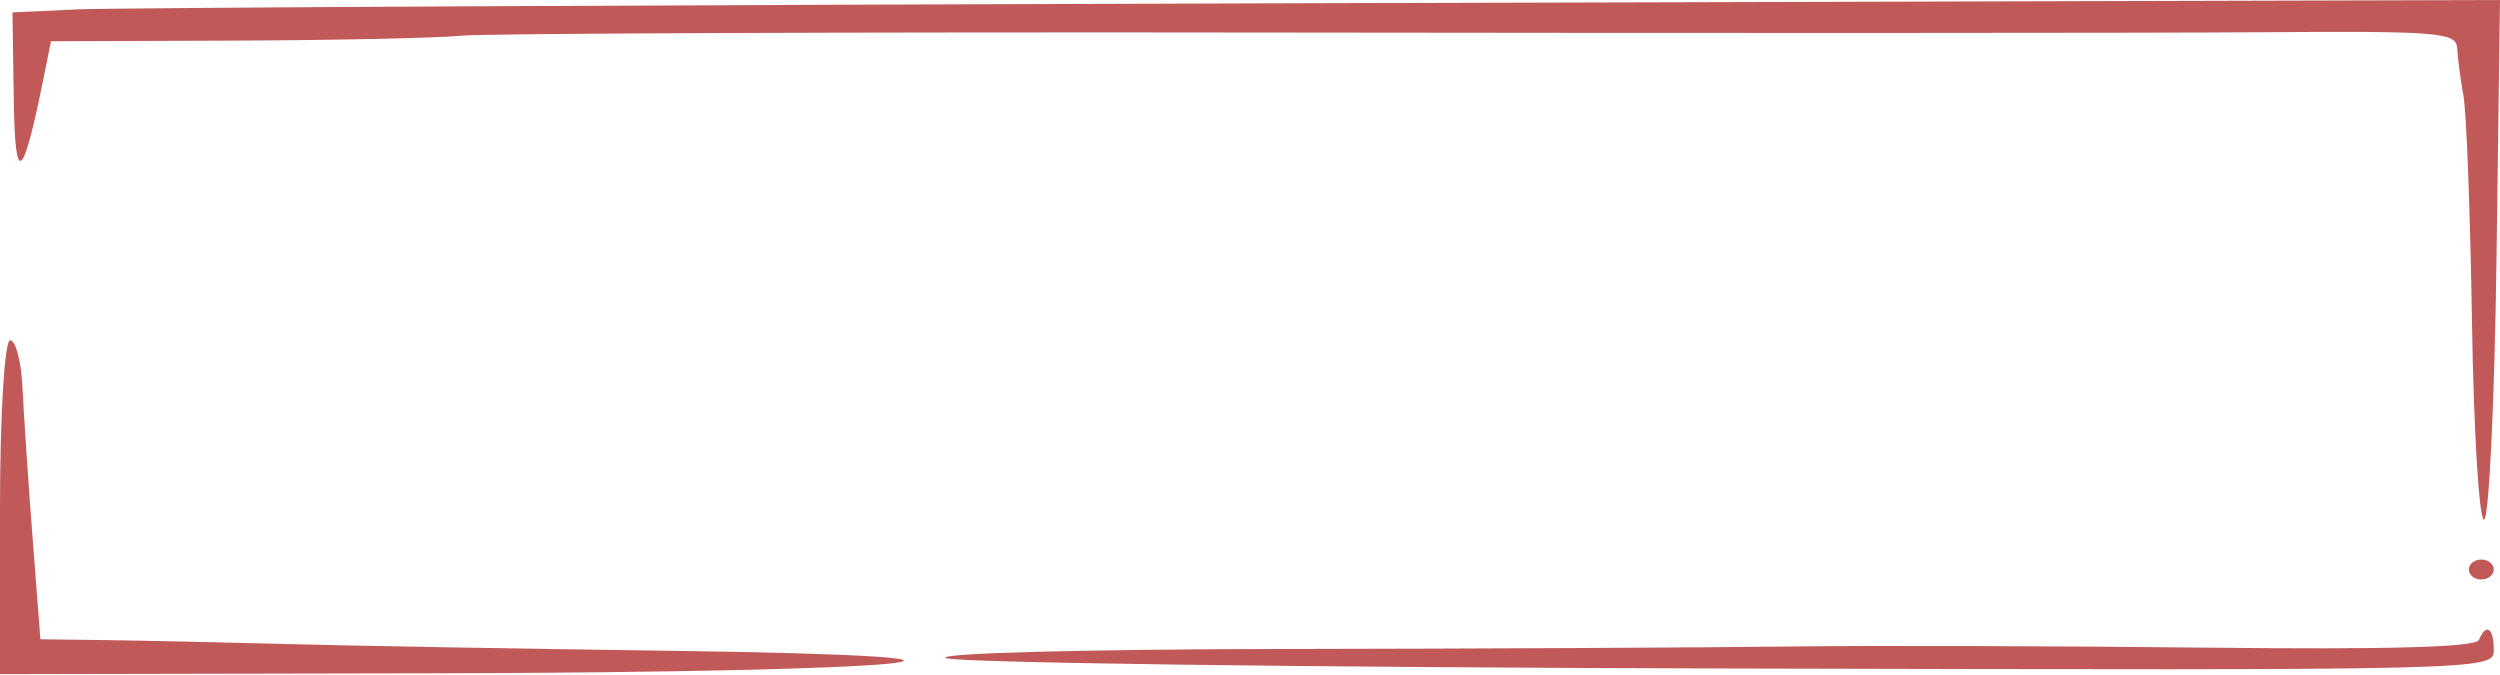
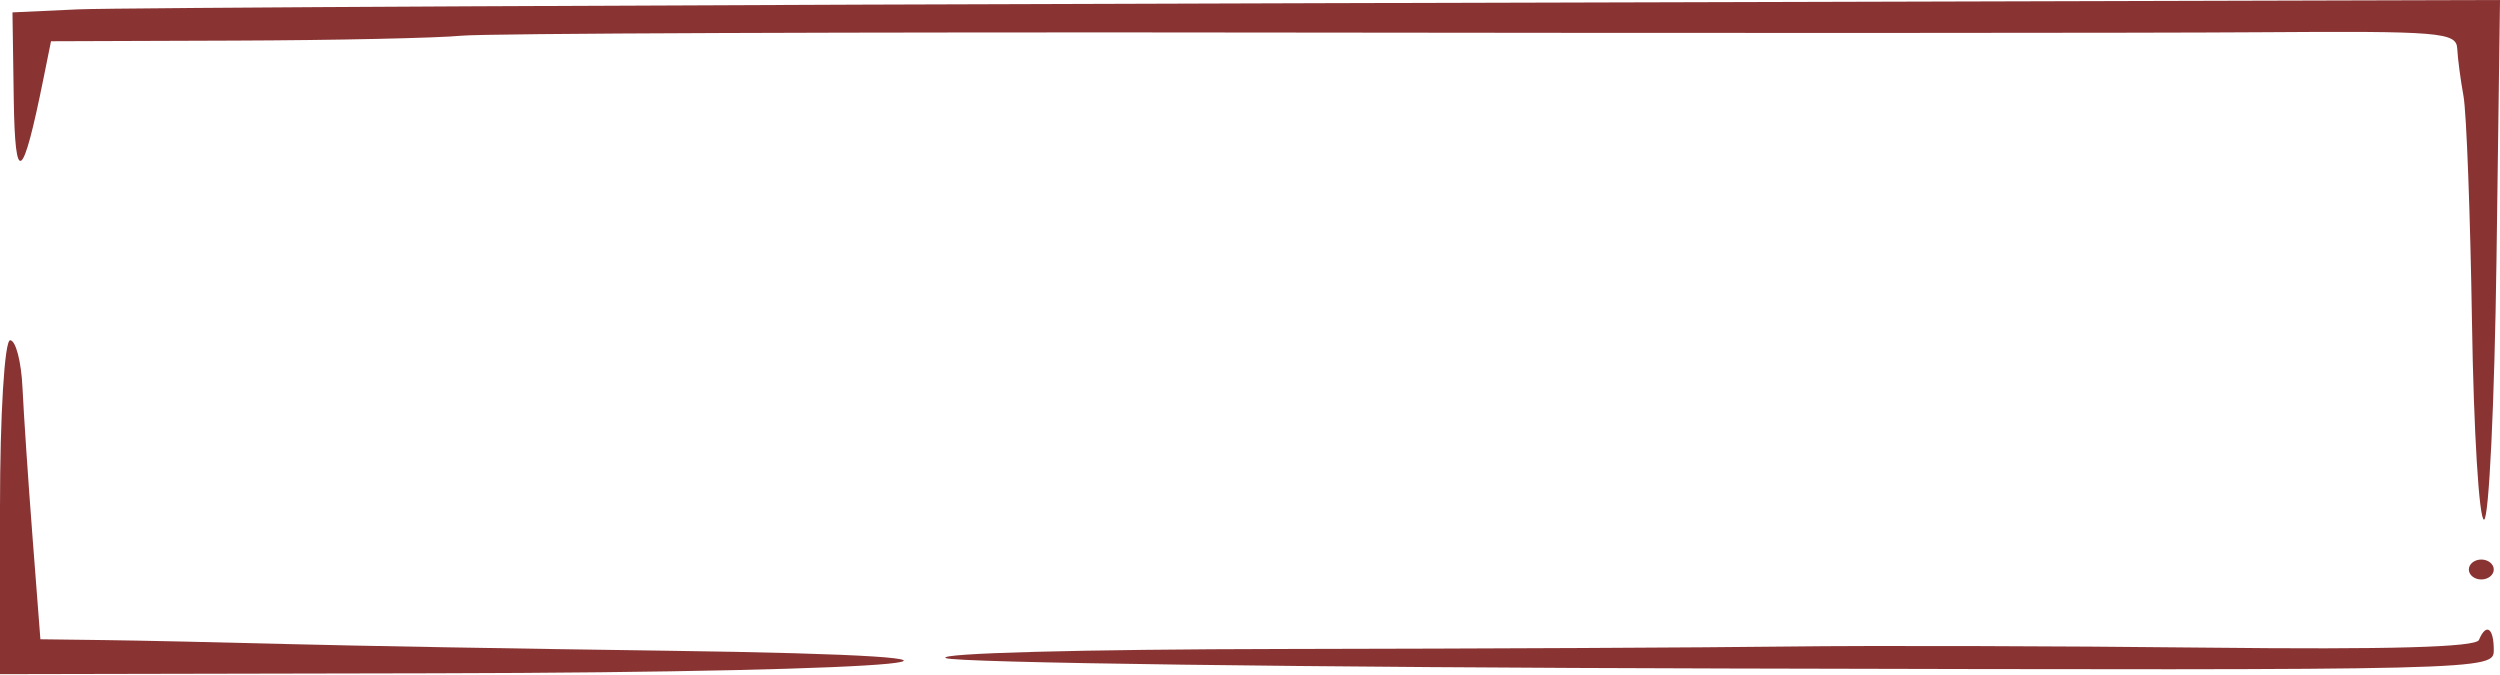
<svg xmlns="http://www.w3.org/2000/svg" width="178" height="48" viewBox="0 0 178 48" fill="none">
-   <path d="M0.888 0.882L5.549 0.667C8.112 0.549 47.962 0.351 94.105 0.226L178 0L177.75 18.5C177.611 28.675 177.212 37 176.862 36.999C176.511 36.999 176.126 30.692 176.006 22.984C175.885 15.275 175.614 8.011 175.401 6.84C175.188 5.669 174.988 4.144 174.954 3.453C174.898 2.3 173.729 2.204 160.91 2.296C153.219 2.352 121.959 2.362 91.441 2.318C60.924 2.274 34.557 2.376 32.848 2.543C31.139 2.709 23.866 2.866 16.686 2.891L3.632 2.937L3.094 5.598C1.61 12.952 1.072 13.322 0.979 7.054L0.888 0.882Z" fill="#C15959" />
-   <path d="M0 48V36.113C0 29.575 0.325 24.226 0.722 24.226C1.119 24.226 1.515 25.743 1.601 27.597C1.687 29.452 2.009 34.242 2.316 38.242L2.876 45.516L7.43 45.574C9.935 45.606 15.78 45.733 20.419 45.856C25.058 45.98 37.123 46.192 47.23 46.328C77.09 46.73 65.504 47.869 30.85 47.938L0 48Z" fill="#C15959" />
-   <path d="M176.668 41.258C176.18 41.258 175.781 40.939 175.781 40.549C175.781 40.158 176.18 39.839 176.668 39.839C177.157 39.839 177.556 40.158 177.556 40.549C177.556 40.939 177.157 41.258 176.668 41.258Z" fill="#C15959" />
-   <path d="M157.117 46.112C170.097 46.257 176.284 46.083 176.5 45.566C177.013 44.335 177.556 44.695 177.556 46.268C177.556 47.728 177.537 47.729 123.049 47.597C93.07 47.524 68.001 47.191 67.341 46.856C66.656 46.509 77.013 46.23 91.441 46.207C105.357 46.185 121.537 46.107 127.397 46.032C133.256 45.958 146.629 45.995 157.117 46.112Z" fill="#C15959" />
+   <path d="M0.888 0.882L5.549 0.667C8.112 0.549 47.962 0.351 94.105 0.226L178 0L177.75 18.5C177.611 28.675 177.212 37 176.862 36.999C176.511 36.999 176.126 30.692 176.006 22.984C175.885 15.275 175.614 8.011 175.401 6.84C175.188 5.669 174.988 4.144 174.954 3.453C174.898 2.3 173.729 2.204 160.91 2.296C153.219 2.352 121.959 2.362 91.441 2.318C60.924 2.274 34.557 2.376 32.848 2.543C31.139 2.709 23.866 2.866 16.686 2.891L3.632 2.937L3.094 5.598C1.61 12.952 1.072 13.322 0.979 7.054L0.888 0.882Z" fill="#893333" />
+   <path d="M0 48V36.113C0 29.575 0.325 24.226 0.722 24.226C1.119 24.226 1.515 25.743 1.601 27.597C1.687 29.452 2.009 34.242 2.316 38.242L2.876 45.516L7.43 45.574C9.935 45.606 15.78 45.733 20.419 45.856C25.058 45.98 37.123 46.192 47.23 46.328C77.09 46.73 65.504 47.869 30.85 47.938L0 48Z" fill="#893333" />
+   <path d="M176.668 41.258C176.18 41.258 175.781 40.939 175.781 40.549C175.781 40.158 176.18 39.839 176.668 39.839C177.157 39.839 177.556 40.158 177.556 40.549C177.556 40.939 177.157 41.258 176.668 41.258Z" fill="#893333" />
+   <path d="M157.117 46.112C170.097 46.257 176.284 46.083 176.5 45.566C177.013 44.335 177.556 44.695 177.556 46.268C177.556 47.728 177.537 47.729 123.049 47.597C93.07 47.524 68.001 47.191 67.341 46.856C66.656 46.509 77.013 46.23 91.441 46.207C105.357 46.185 121.537 46.107 127.397 46.032C133.256 45.958 146.629 45.995 157.117 46.112Z" fill="#893333" />
</svg>
